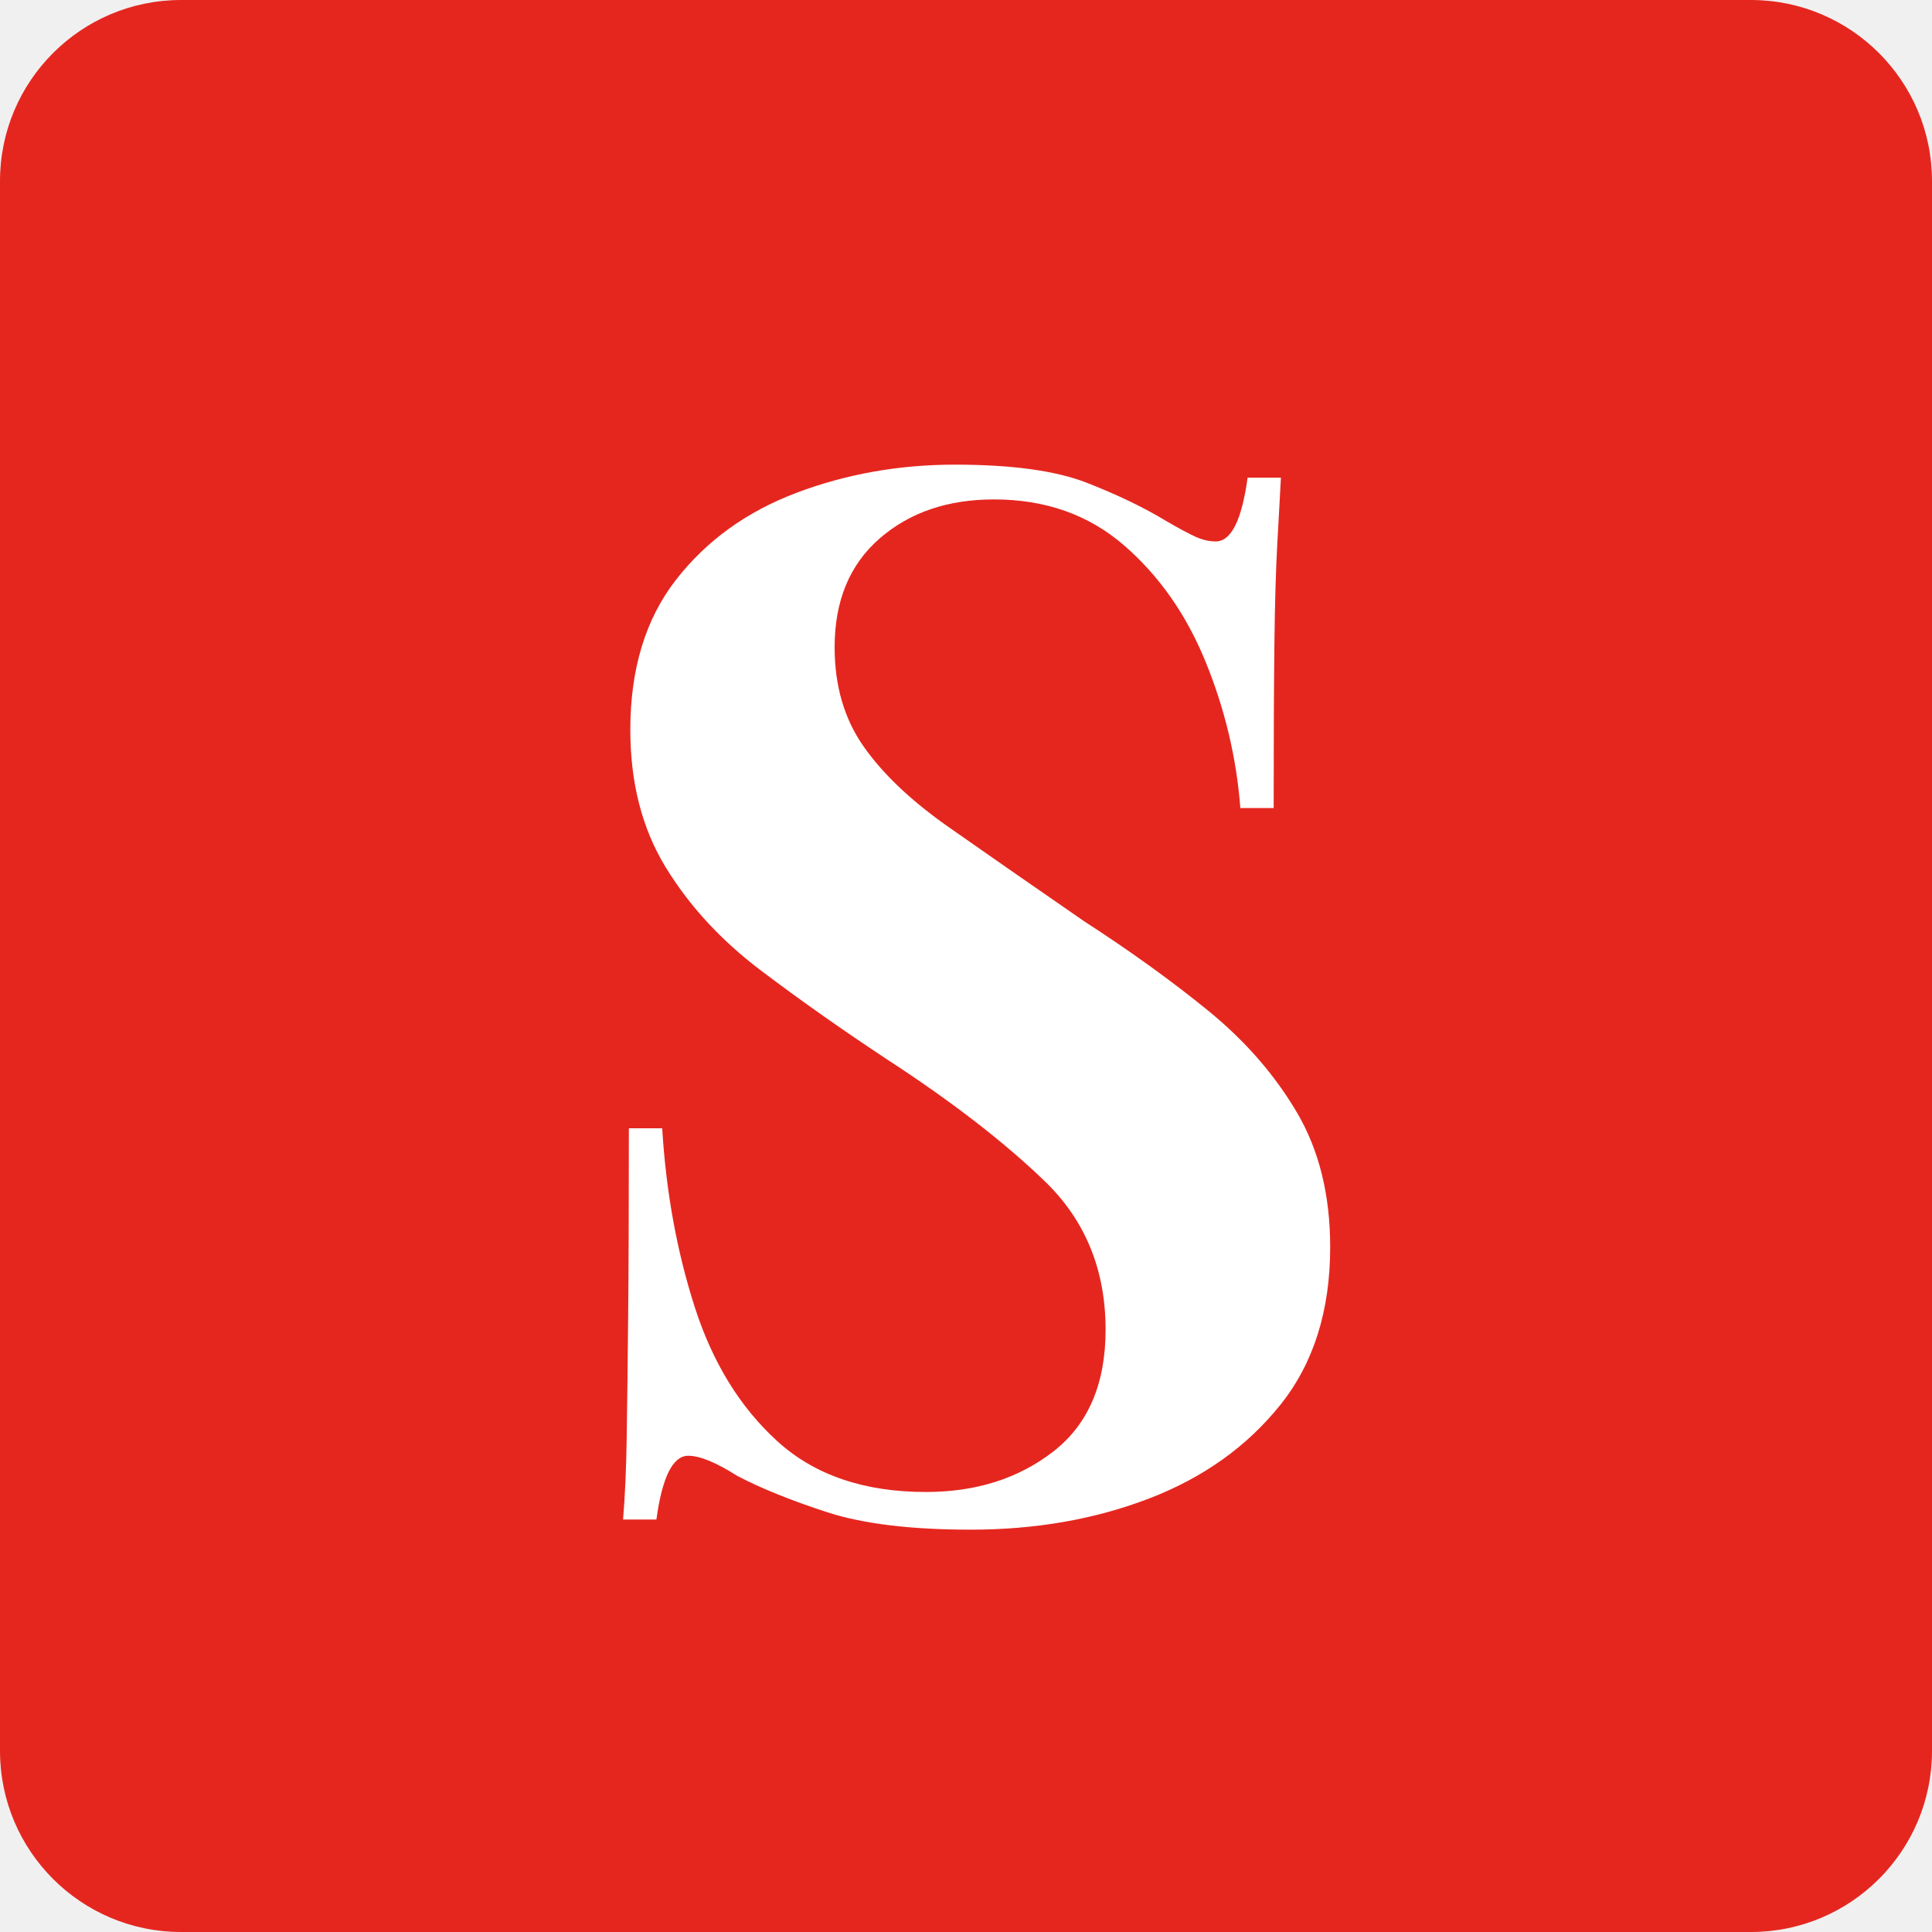
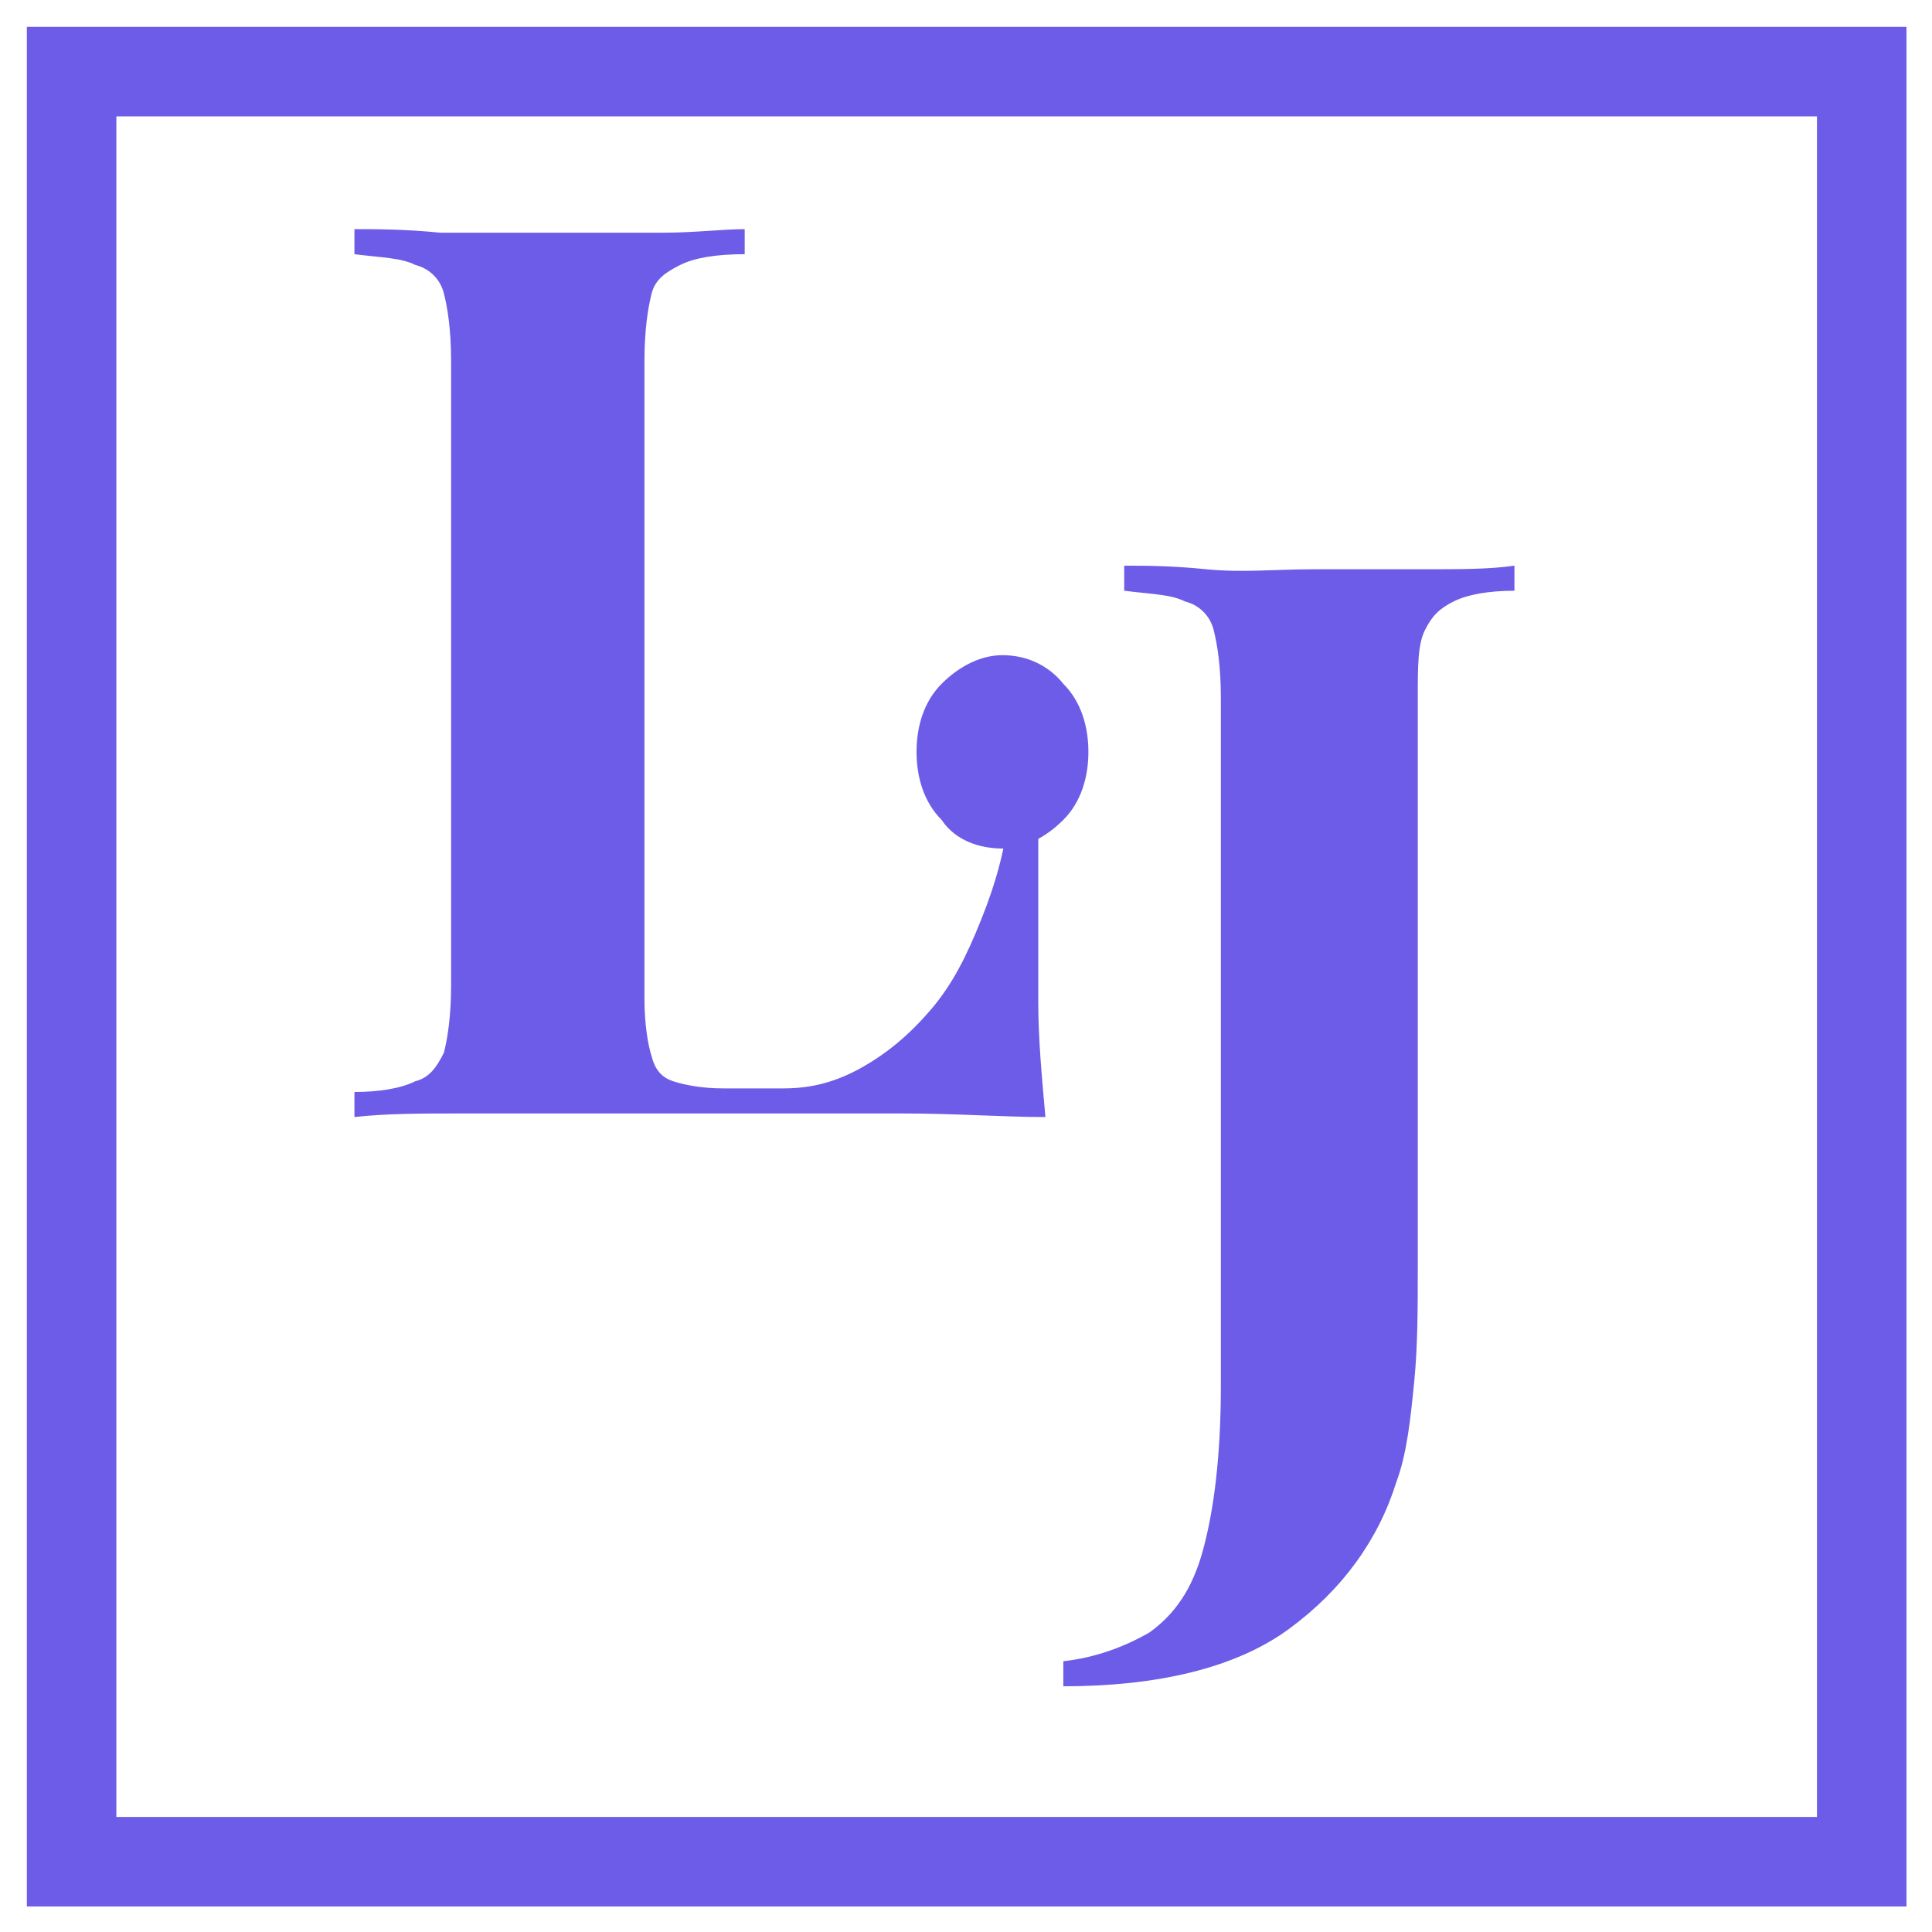
- <svg xmlns="http://www.w3.org/2000/svg" width="32px" height="32px" viewBox="0 0 32 32" version="1.1">
-   <g id="Page-1" stroke="none" stroke-width="1" fill="none" fill-rule="evenodd">
-     <g id="Group">
-       <rect id="Rectangle" fill="#E5261F" x="0" y="0" width="32" height="32" rx="3" />
-       <path d="M16.08,25.336 C17.152,25.336 18.136,25.164 19.032,24.82 C19.928,24.476 20.652,23.96 21.204,23.272 C21.756,22.584 22.032,21.712 22.032,20.656 C22.032,19.792 21.848,19.048 21.48,18.424 C21.112,17.8 20.624,17.24 20.016,16.744 C19.408,16.248 18.72,15.752 17.952,15.256 C17.072,14.648 16.324,14.128 15.708,13.696 C15.092,13.264 14.624,12.82 14.304,12.364 C13.984,11.908 13.824,11.36 13.824,10.72 C13.824,9.952 14.072,9.352 14.568,8.92 C15.064,8.488 15.696,8.272 16.464,8.272 C17.312,8.272 18.028,8.524 18.612,9.028 C19.196,9.532 19.648,10.176 19.968,10.96 C20.288,11.744 20.48,12.552 20.544,13.384 L20.544,13.384 L21.096,13.384 C21.096,12.264 21.1,11.36 21.108,10.672 C21.116,9.984 21.132,9.428 21.156,9.004 L21.17,8.757 C21.188,8.437 21.203,8.155 21.216,7.912 L21.216,7.912 L20.664,7.912 C20.568,8.616 20.392,8.968 20.136,8.968 C20.024,8.968 19.908,8.94 19.788,8.884 C19.668,8.828 19.512,8.744 19.32,8.632 C18.952,8.408 18.512,8.196 18,7.996 C17.488,7.796 16.76,7.696 15.816,7.696 C14.888,7.696 14.012,7.852 13.188,8.164 C12.364,8.476 11.7,8.956 11.196,9.604 C10.692,10.252 10.44,11.08 10.44,12.088 C10.44,12.968 10.636,13.728 11.028,14.368 C11.42,15.008 11.944,15.576 12.6,16.072 C13.256,16.568 13.96,17.064 14.712,17.56 C15.768,18.248 16.632,18.916 17.304,19.564 C17.976,20.212 18.312,21.032 18.312,22.024 C18.312,22.92 18.024,23.592 17.448,24.04 C16.872,24.488 16.168,24.712 15.336,24.712 C14.312,24.712 13.492,24.432 12.876,23.872 C12.26,23.312 11.804,22.572 11.508,21.652 C11.212,20.732 11.032,19.744 10.968,18.688 L10.968,18.688 L10.416,18.688 C10.416,19.952 10.412,20.996 10.404,21.82 C10.396,22.644 10.388,23.312 10.38,23.824 C10.372,24.336 10.352,24.784 10.32,25.168 L10.32,25.168 L10.872,25.168 C10.968,24.464 11.144,24.112 11.4,24.112 C11.592,24.112 11.864,24.224 12.216,24.448 C12.616,24.656 13.112,24.856 13.704,25.048 C14.296,25.24 15.088,25.336 16.08,25.336 Z" id="S" fill="#FFFFFF" fill-rule="nonzero" />
-     </g>
+ <svg xmlns="http://www.w3.org/2000/svg" version="1.1" width="32px" height="32px" viewBox="0 0 32 32">
+   <style type="text/css">
+     .st0{fill:none;stroke:#6C5CE7;stroke-width:2.5;}
+     .st1{fill-rule:evenodd;clip-rule:evenodd;fill:#6C5CE7;}
+     .st2{fill:#6C5CE7;}
+ </style>
+   <rect width="32" height="32" fill="white" />
+   <g transform="scale(0.593)">
+     <rect id="Rectangle-6" x="2" y="2" class="st0" width="50" height="50" />
+     <path id="_x2E_" class="st1" d="M26.3,22.9c-0.5-0.5-0.7-1.2-0.7-1.9s0.2-1.4,0.7-1.9c0.5-0.5,1.1-0.8,1.7-0.8         c0.7,0,1.3,0.3,1.7,0.8c0.5,0.5,0.7,1.2,0.7,1.9s-0.2,1.4-0.7,1.9s-1.1,0.8-1.7,0.8S26.7,23.5,26.3,22.9z" />
+     <path class="st2" d="M20.8,6.4v0.7c-0.8,0-1.4,0.1-1.8,0.3c-0.4,0.2-0.7,0.4-0.8,0.8c-0.1,0.4-0.2,1-0.2,1.9v17.8         c0,0.7,0.1,1.3,0.2,1.6c0.1,0.4,0.3,0.6,0.6,0.7c0.3,0.1,0.8,0.2,1.4,0.2h1.7c0.8,0,1.5-0.2,2.2-0.6s1.3-0.9,1.9-1.6         c0.6-0.7,1-1.5,1.4-2.5c0.4-1,0.7-2,0.8-3.2h0.8C29,23.4,29,24.4,29,25.7c0,0.5,0,1.3,0,2.3c0,1,0.1,2.1,0.2,3.2         c-1.2,0-2.5-0.1-4-0.1s-2.8,0-4,0c-0.6,0-1.3,0-2.2,0c-0.9,0-1.9,0-2.9,0c-1,0-2.1,0-3.2,0s-2.1,0-3,0.1v-0.7         c0.7,0,1.3-0.1,1.7-0.3c0.4-0.1,0.6-0.4,0.8-0.8c0.1-0.4,0.2-1,0.2-1.9V10.1c0-0.9-0.1-1.5-0.2-1.9c-0.1-0.4-0.4-0.7-0.8-0.8         c-0.4-0.2-0.9-0.2-1.7-0.3V6.4c0.6,0,1.4,0,2.4,0.1c1,0,2,0,3.2,0c1,0,2,0,3,0C19.4,6.5,20.2,6.4,20.8,6.4z" />
+     <path class="st2" d="M29.7,47.1v-0.7c0.9-0.1,1.7-0.4,2.4-0.8c0.7-0.5,1.2-1.2,1.5-2.3c0.3-1.1,0.5-2.6,0.5-4.6V19.5         c0-0.9-0.1-1.5-0.2-1.9s-0.4-0.7-0.8-0.8c-0.4-0.2-0.9-0.2-1.7-0.3v-0.7c0.6,0,1.3,0,2.3,0.1s1.9,0,3,0c1.1,0,2.1,0,3.1,0         c1,0,1.8,0,2.5-0.1v0.7c-0.7,0-1.3,0.1-1.7,0.3c-0.4,0.2-0.6,0.4-0.8,0.8s-0.2,1-0.2,1.9v12.8c0,1,0,2,0,3.1s0,2.2-0.1,3.2         c-0.1,1-0.2,2-0.5,2.8c-0.5,1.6-1.5,3-3,4.1C34.5,46.6,32.3,47.1,29.7,47.1z" />
  </g>
</svg>
